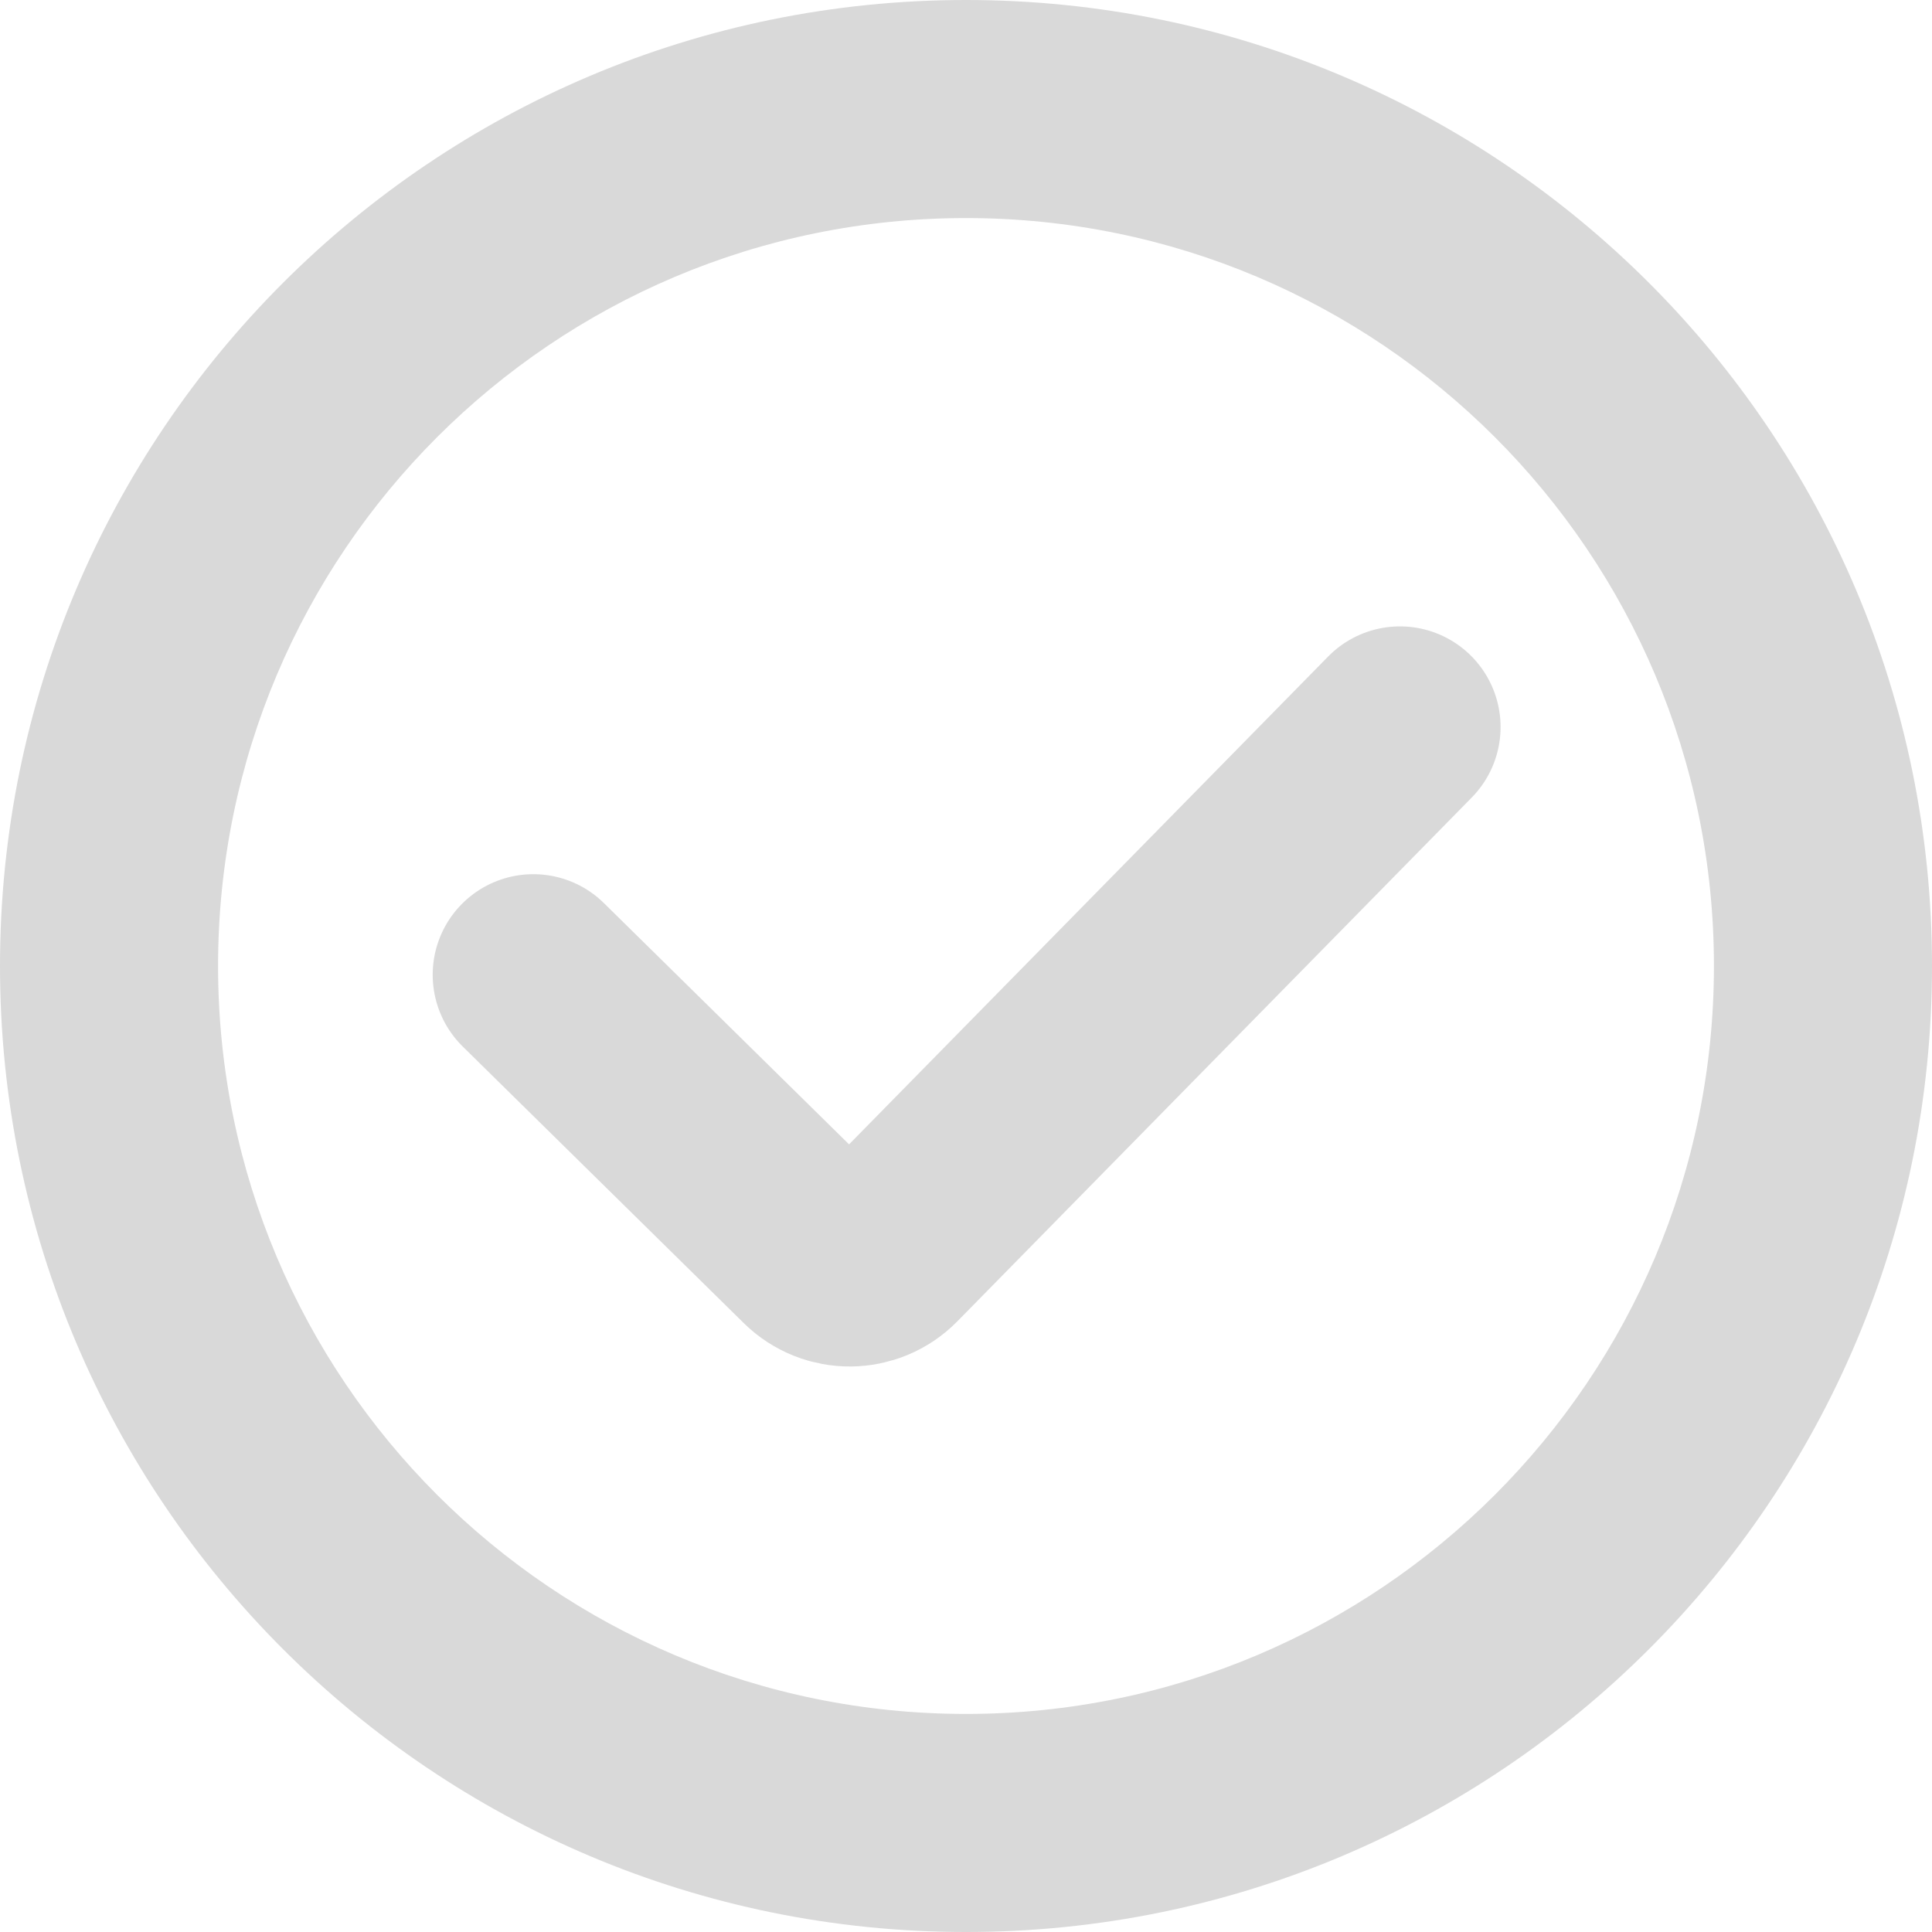
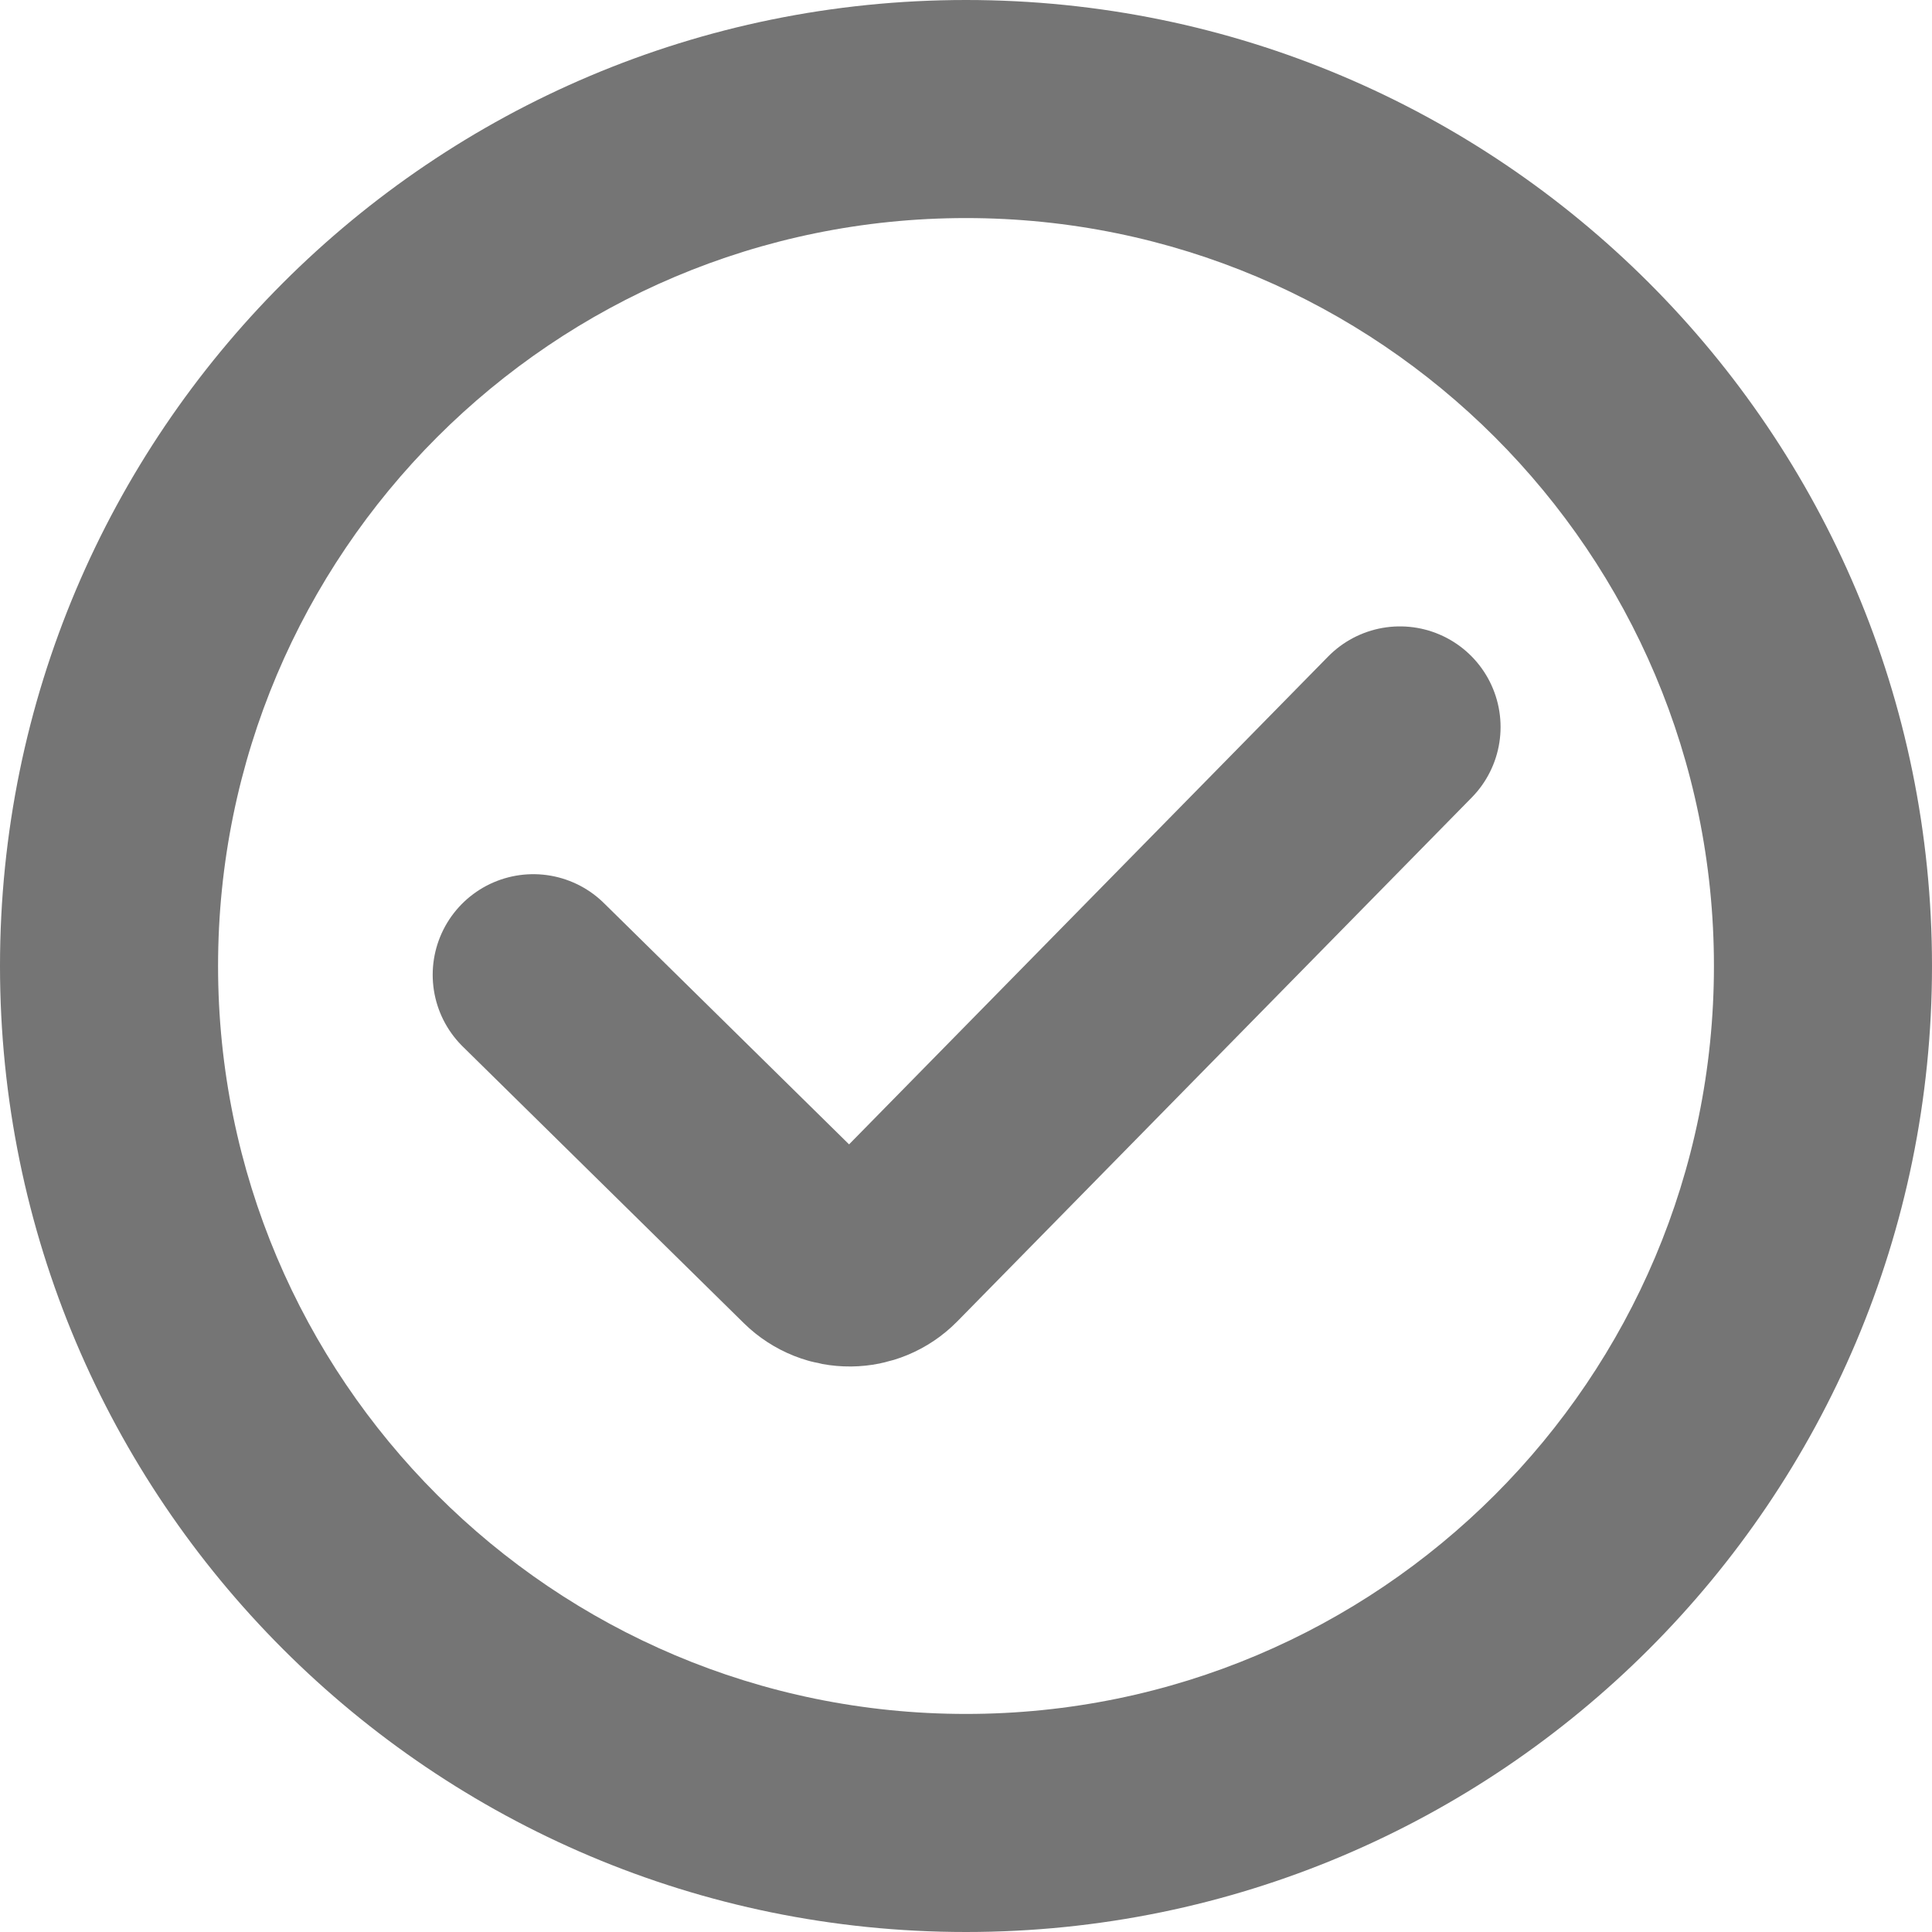
<svg xmlns="http://www.w3.org/2000/svg" width="768" height="768" viewBox="0 0 768 768" fill="none">
-   <path d="M212 387.5L323.73 497.456C331.609 505.21 344.283 505.102 352.028 497.215L556.5 289" stroke="#D9D9D9" stroke-width="80" stroke-linecap="round" />
-   <path d="M768 384C768 596.077 596.077 768 384 768C171.923 768 0 596.077 0 384C0 171.923 171.923 0 384 0C596.077 0 768 171.923 768 384ZM86.684 384C86.684 548.203 219.797 681.316 384 681.316C548.203 681.316 681.316 548.203 681.316 384C681.316 219.797 548.203 86.684 384 86.684C219.797 86.684 86.684 219.797 86.684 384Z" fill="#D9D9D9" />
+   <path d="M212 387.5L323.73 497.456C331.609 505.21 344.283 505.102 352.028 497.215L556.5 289" stroke="#757575" stroke-width="80" stroke-linecap="round" />
+   <path d="M768 384C768 596.077 596.077 768 384 768C171.923 768 0 596.077 0 384C0 171.923 171.923 0 384 0C596.077 0 768 171.923 768 384ZM86.684 384C86.684 548.203 219.797 681.316 384 681.316C548.203 681.316 681.316 548.203 681.316 384C681.316 219.797 548.203 86.684 384 86.684C219.797 86.684 86.684 219.797 86.684 384Z" fill="#757575" />
</svg>
